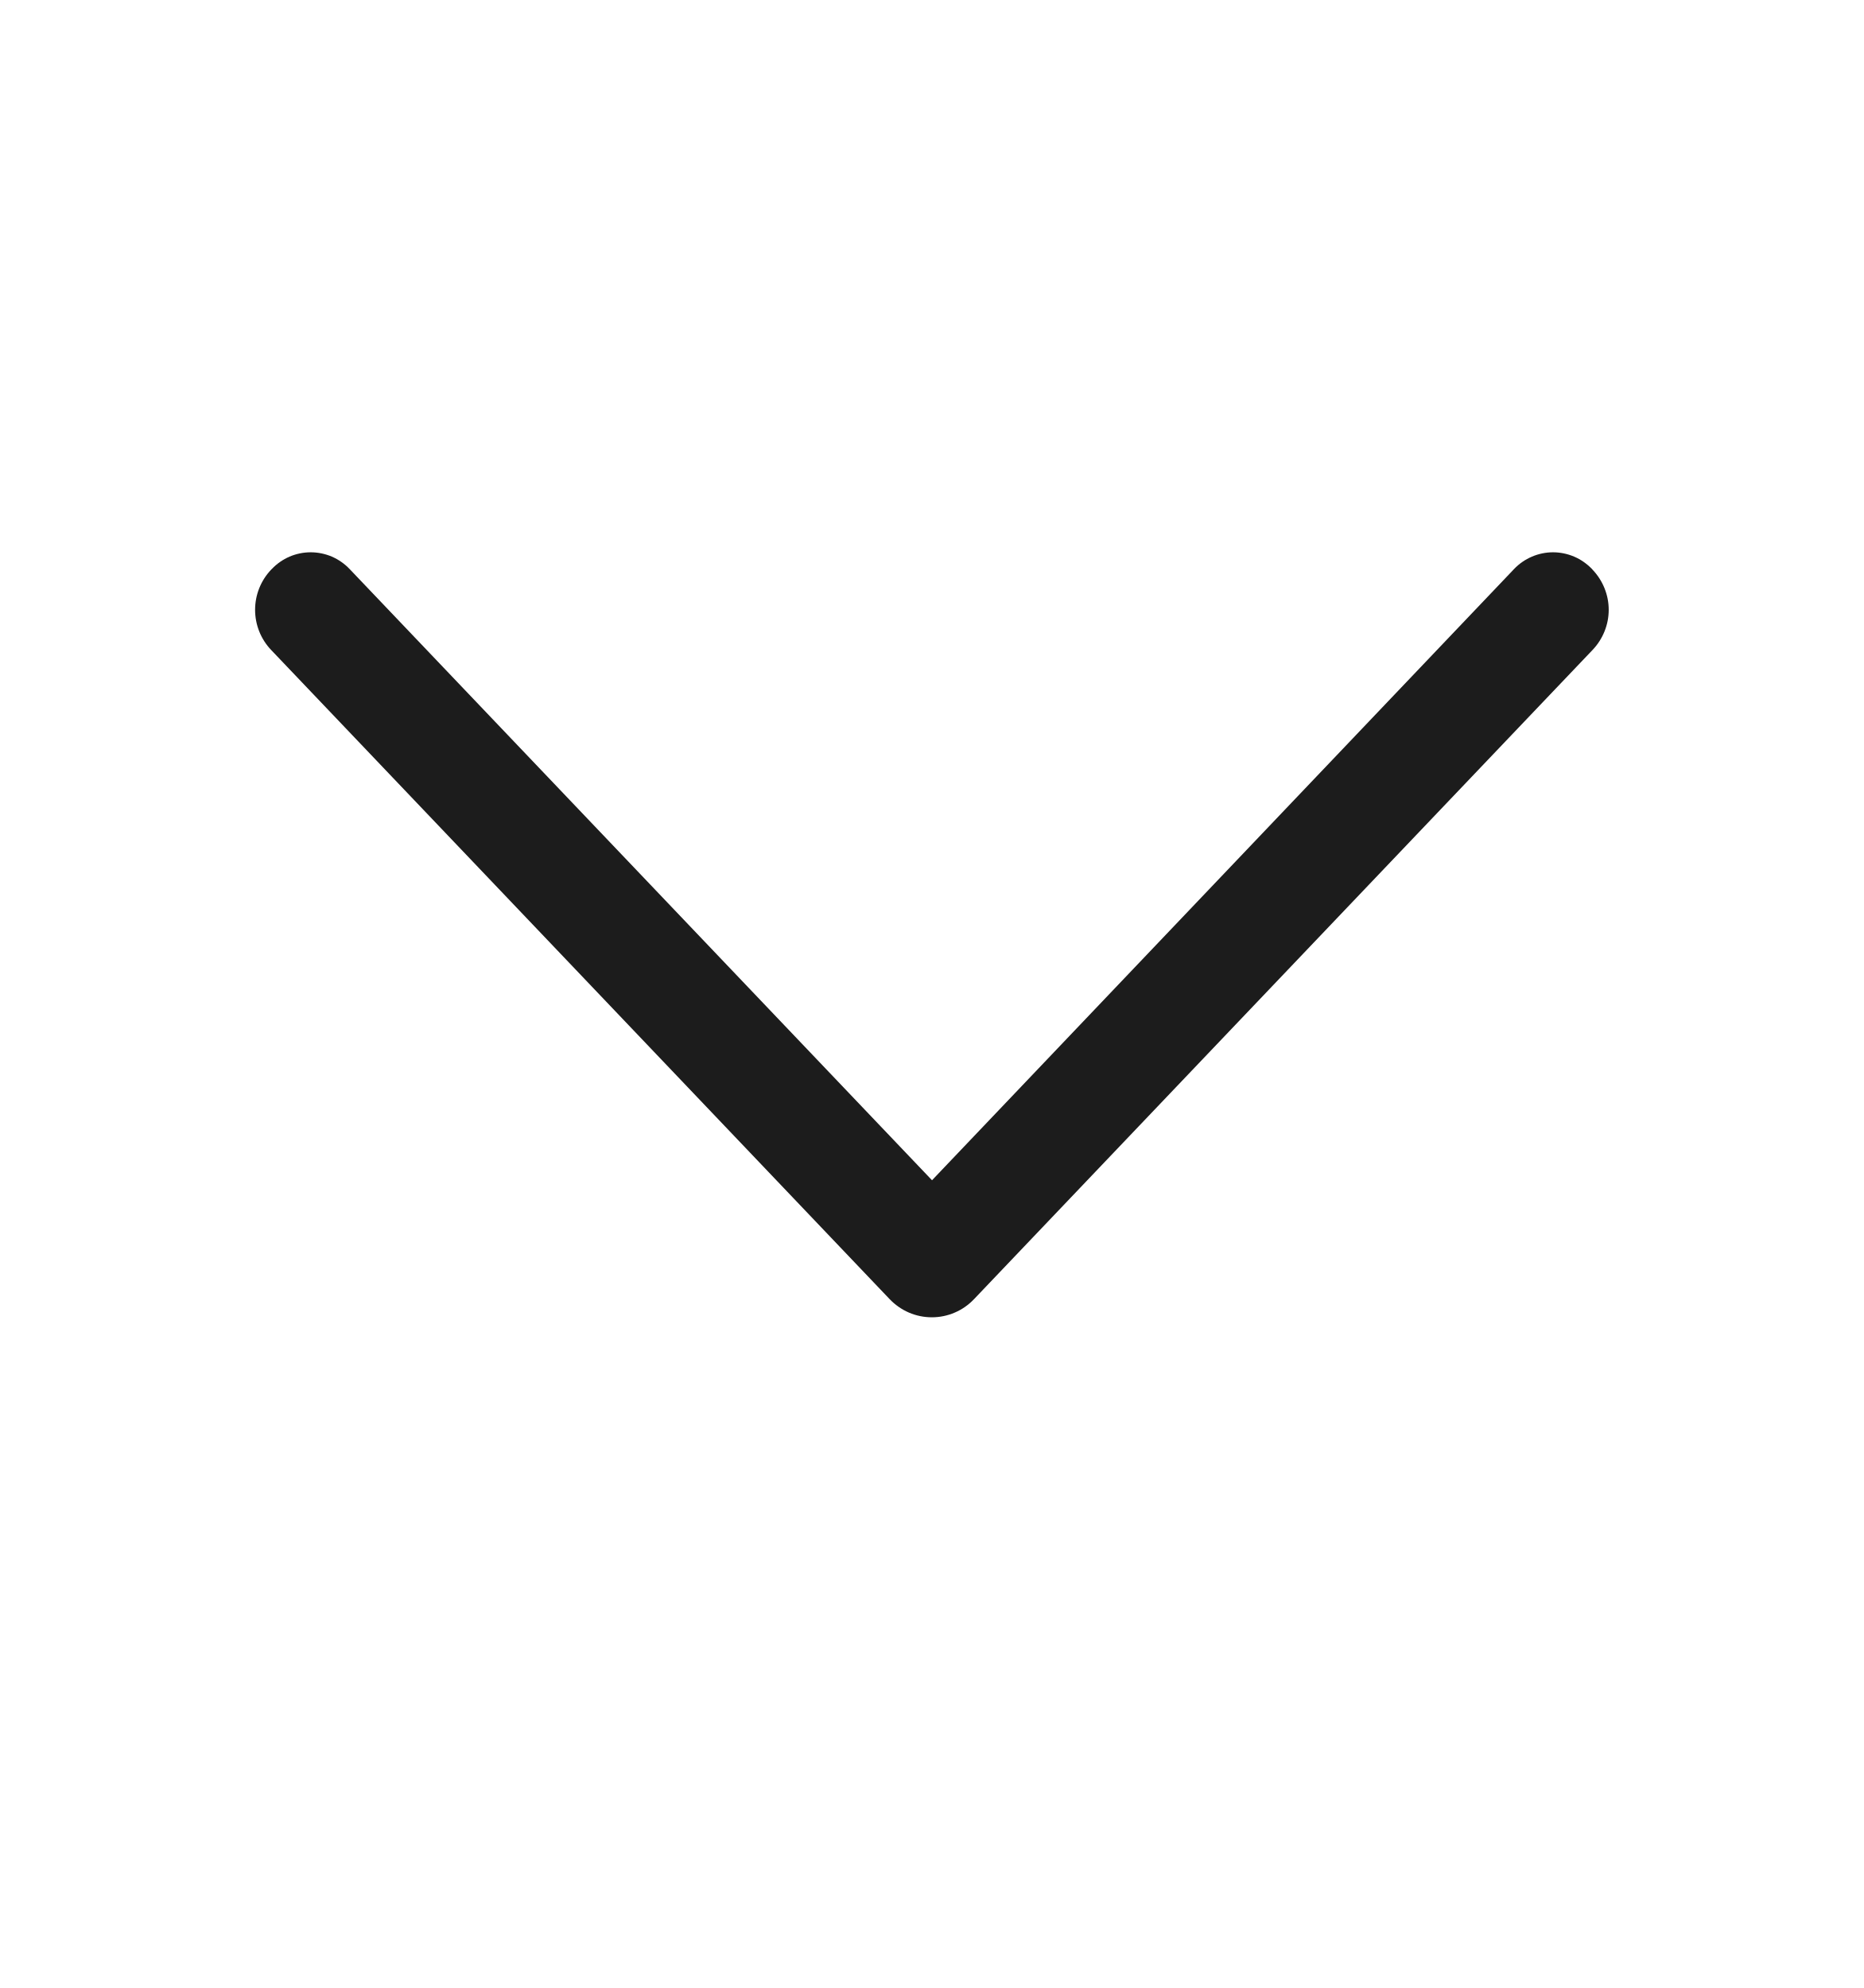
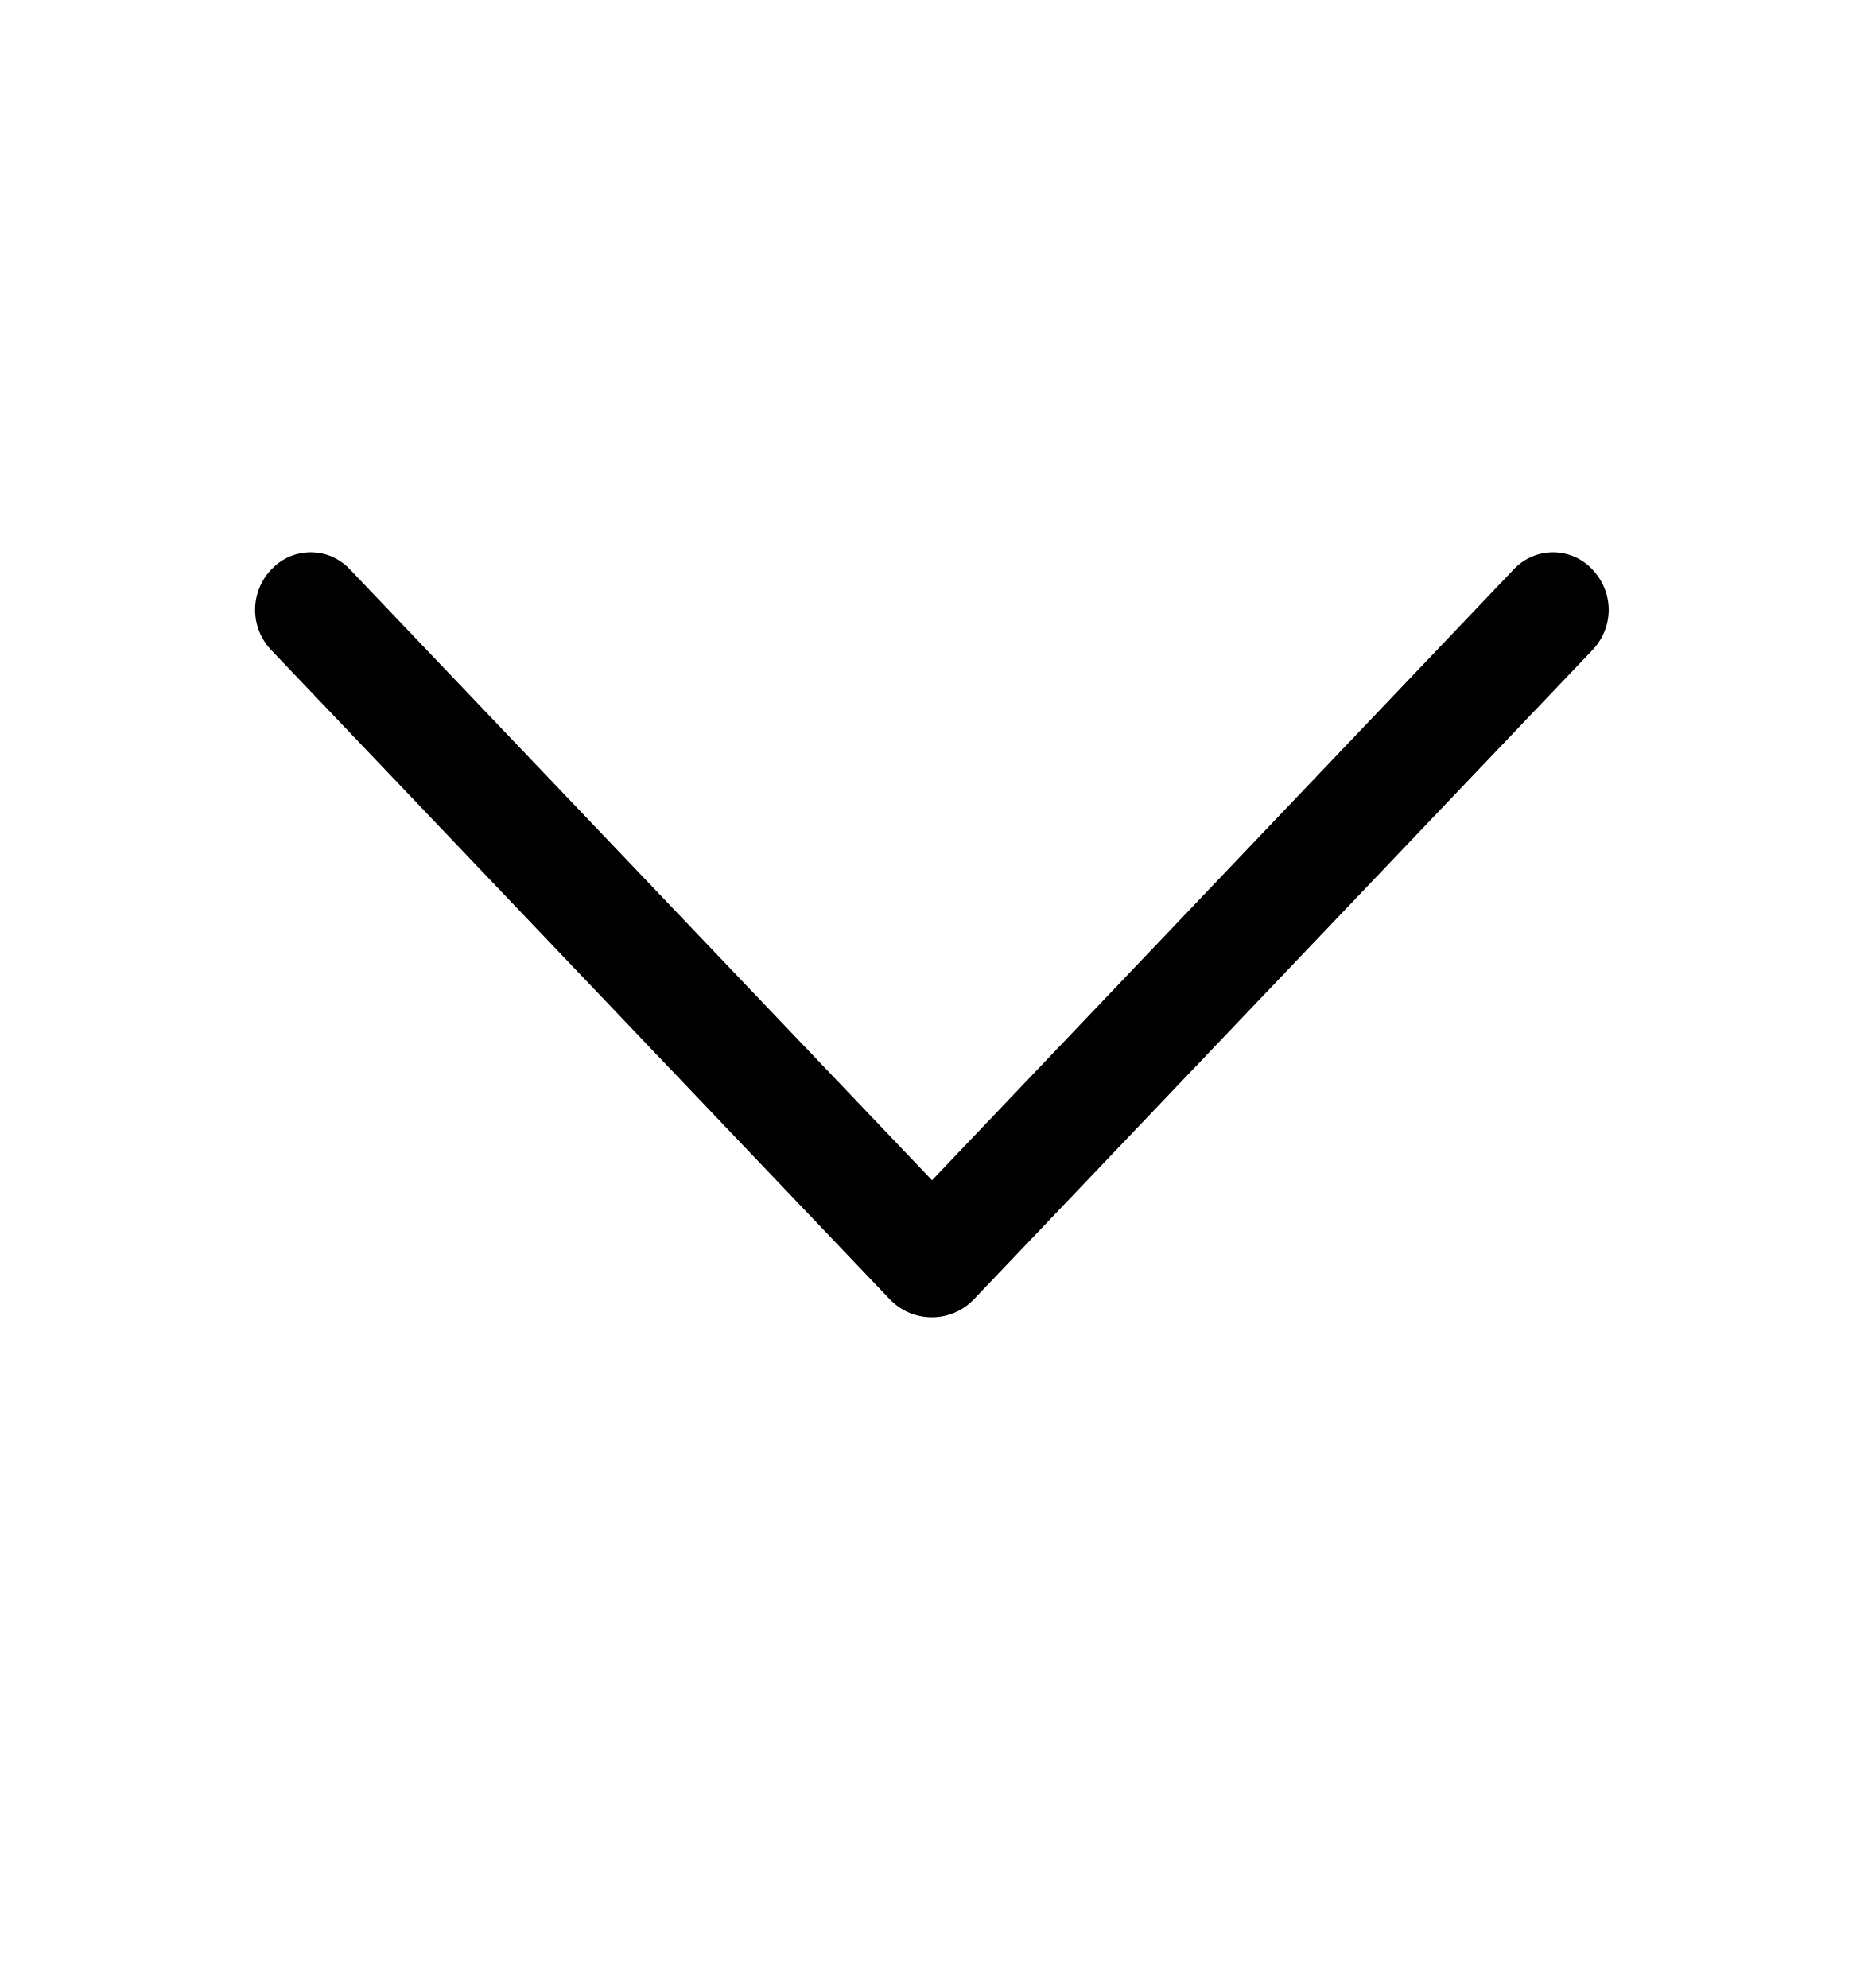
<svg xmlns="http://www.w3.org/2000/svg" width="15" height="16" viewBox="0 0 15 16" fill="none">
-   <path d="M7.16 10.456L2.182 5.231C2.099 5.144 2.053 5.028 2.053 4.908C2.053 4.788 2.099 4.672 2.182 4.585L2.188 4.579C2.228 4.537 2.277 4.503 2.33 4.48C2.384 4.457 2.442 4.445 2.5 4.445C2.559 4.445 2.617 4.457 2.671 4.48C2.724 4.503 2.773 4.537 2.813 4.579L7.501 9.499L12.186 4.579C12.226 4.537 12.275 4.503 12.329 4.48C12.383 4.457 12.44 4.445 12.499 4.445C12.557 4.445 12.615 4.457 12.669 4.48C12.723 4.503 12.771 4.537 12.812 4.579L12.817 4.585C12.9 4.672 12.947 4.788 12.947 4.908C12.947 5.028 12.9 5.144 12.817 5.231L7.839 10.456C7.795 10.502 7.743 10.539 7.684 10.564C7.626 10.589 7.563 10.602 7.5 10.602C7.436 10.602 7.373 10.589 7.315 10.564C7.257 10.539 7.204 10.502 7.16 10.456Z" fill="#1C1C1C" />
+   <path d="M7.16 10.456L2.182 5.231C2.099 5.144 2.053 5.028 2.053 4.908C2.053 4.788 2.099 4.672 2.182 4.585L2.188 4.579C2.228 4.537 2.277 4.503 2.33 4.48C2.384 4.457 2.442 4.445 2.5 4.445C2.559 4.445 2.617 4.457 2.671 4.48C2.724 4.503 2.773 4.537 2.813 4.579L7.501 9.499L12.186 4.579C12.226 4.537 12.275 4.503 12.329 4.48C12.383 4.457 12.44 4.445 12.499 4.445C12.557 4.445 12.615 4.457 12.669 4.48C12.723 4.503 12.771 4.537 12.812 4.579L12.817 4.585C12.9 4.672 12.947 4.788 12.947 4.908C12.947 5.028 12.9 5.144 12.817 5.231L7.839 10.456C7.795 10.502 7.743 10.539 7.684 10.564C7.626 10.589 7.563 10.602 7.5 10.602C7.436 10.602 7.373 10.589 7.315 10.564C7.257 10.539 7.204 10.502 7.16 10.456Z" fill="currentColor" />
</svg>
